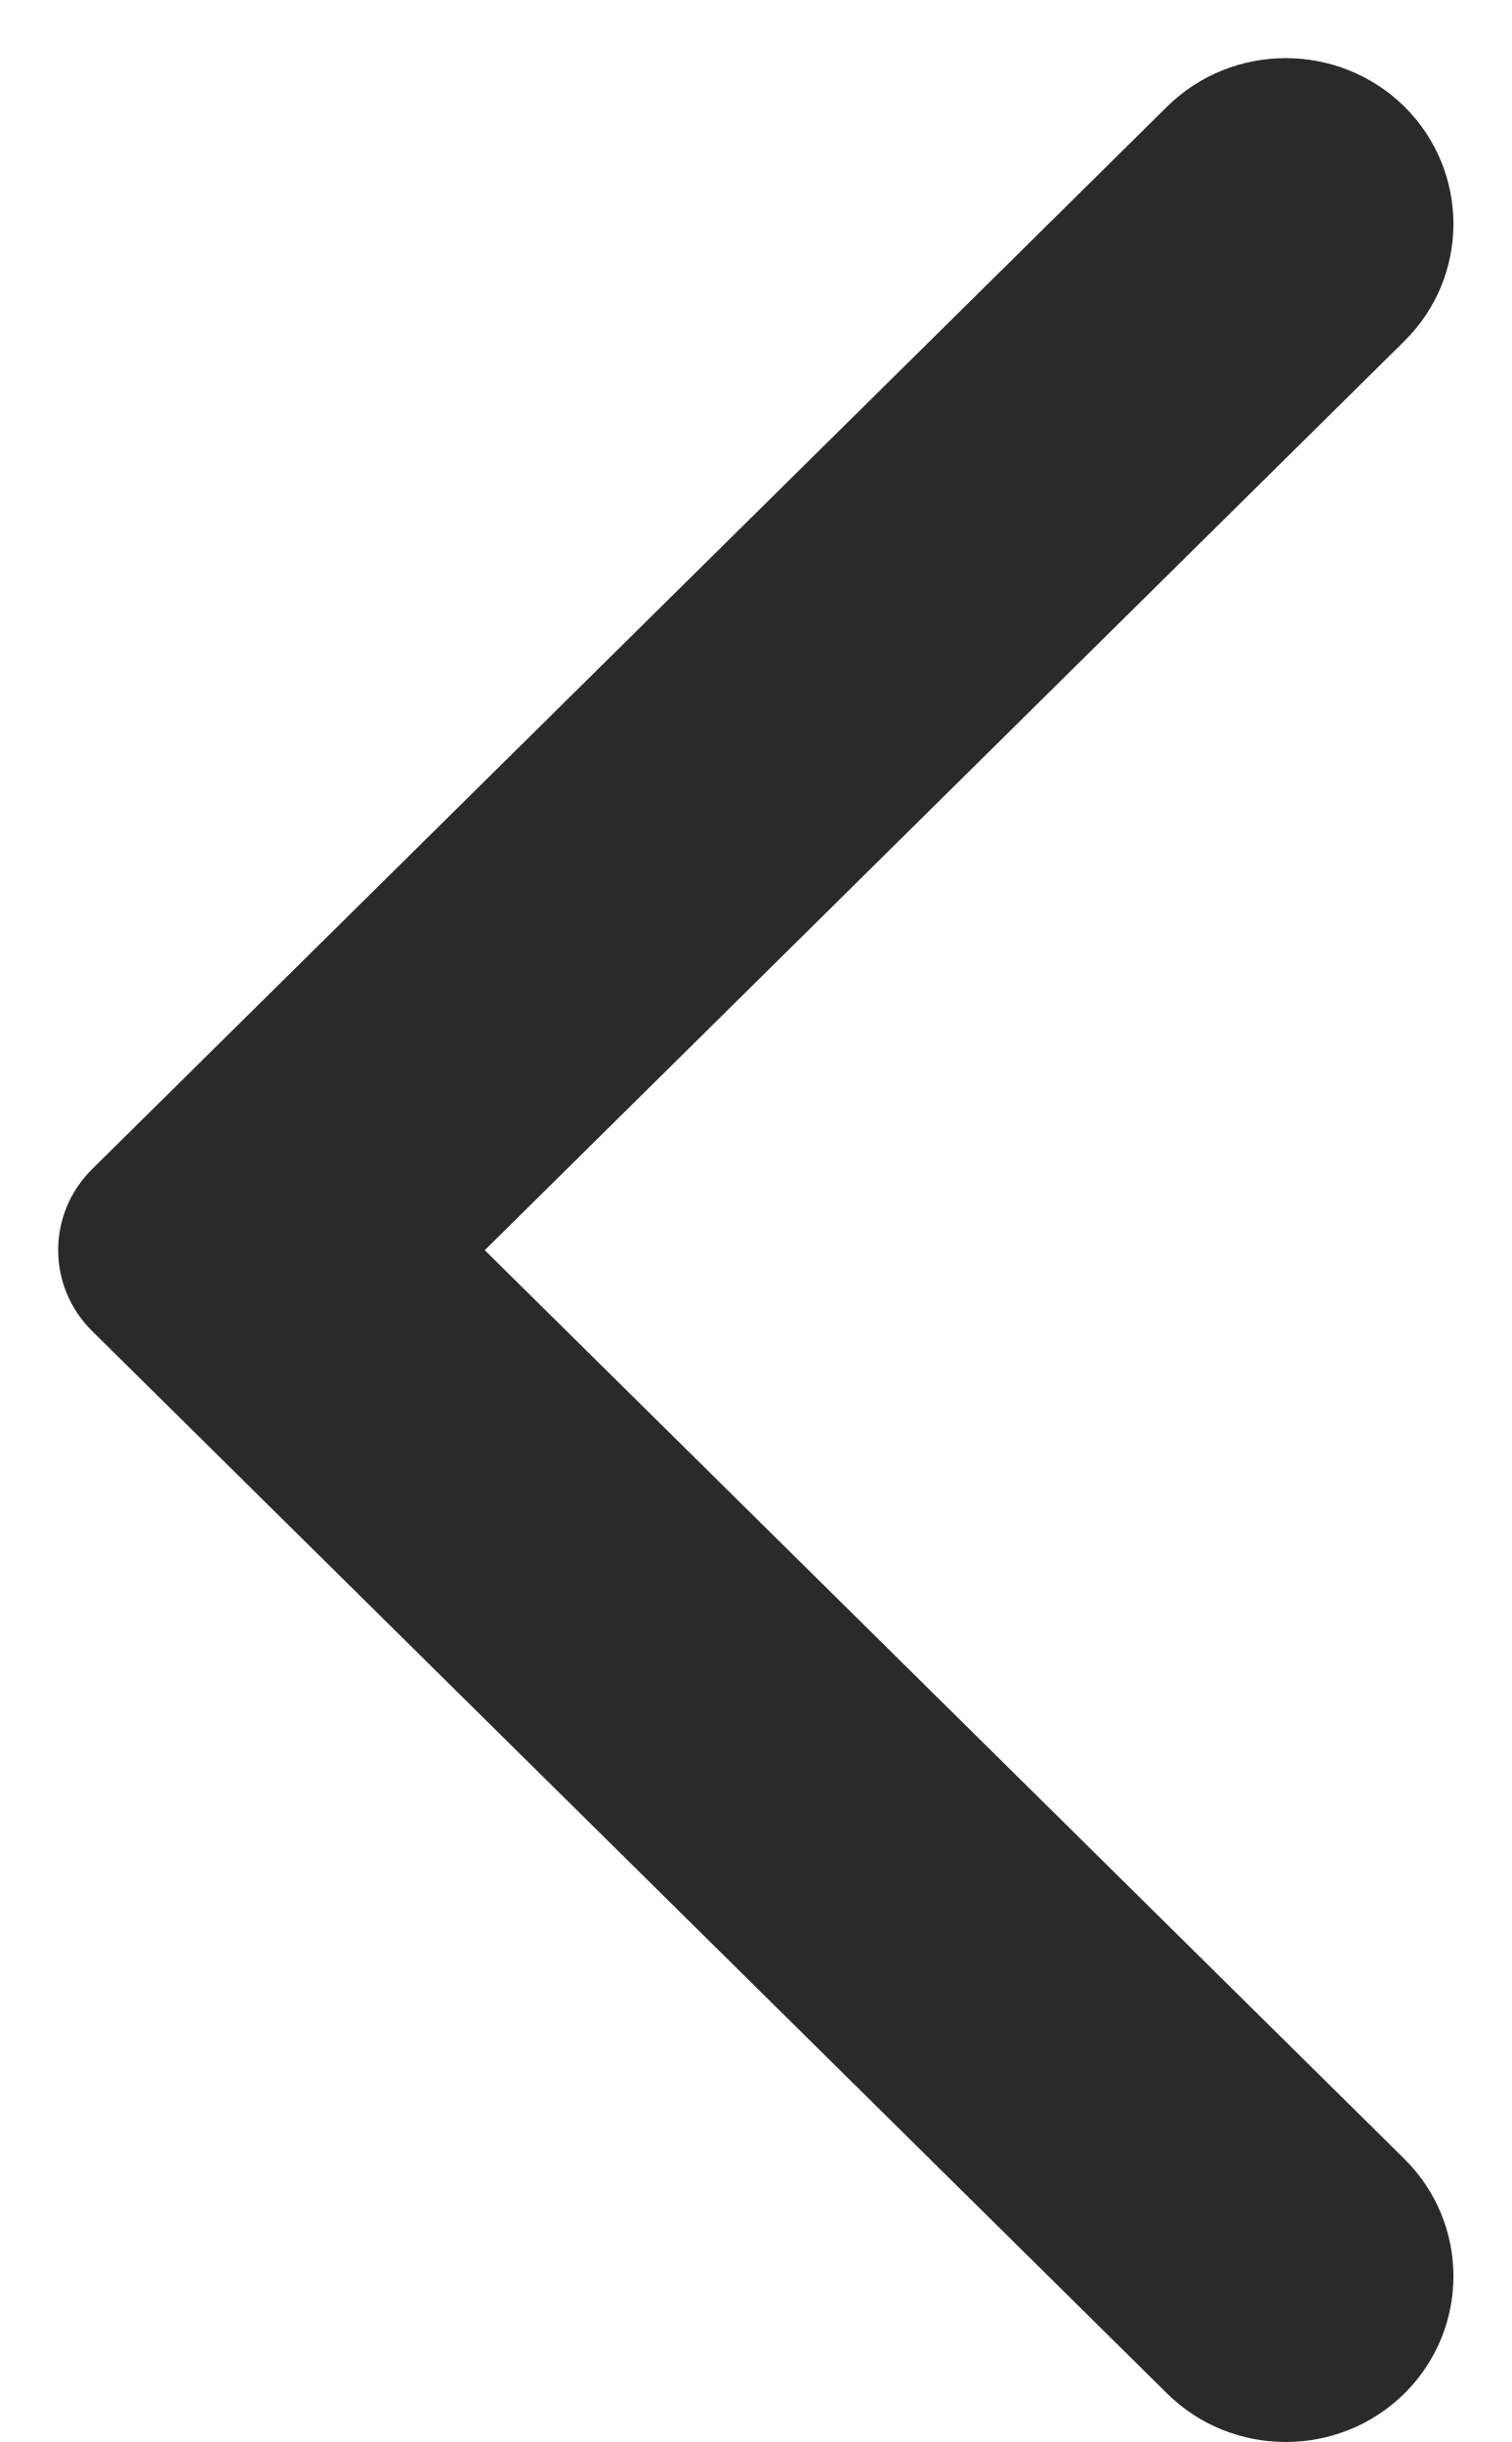
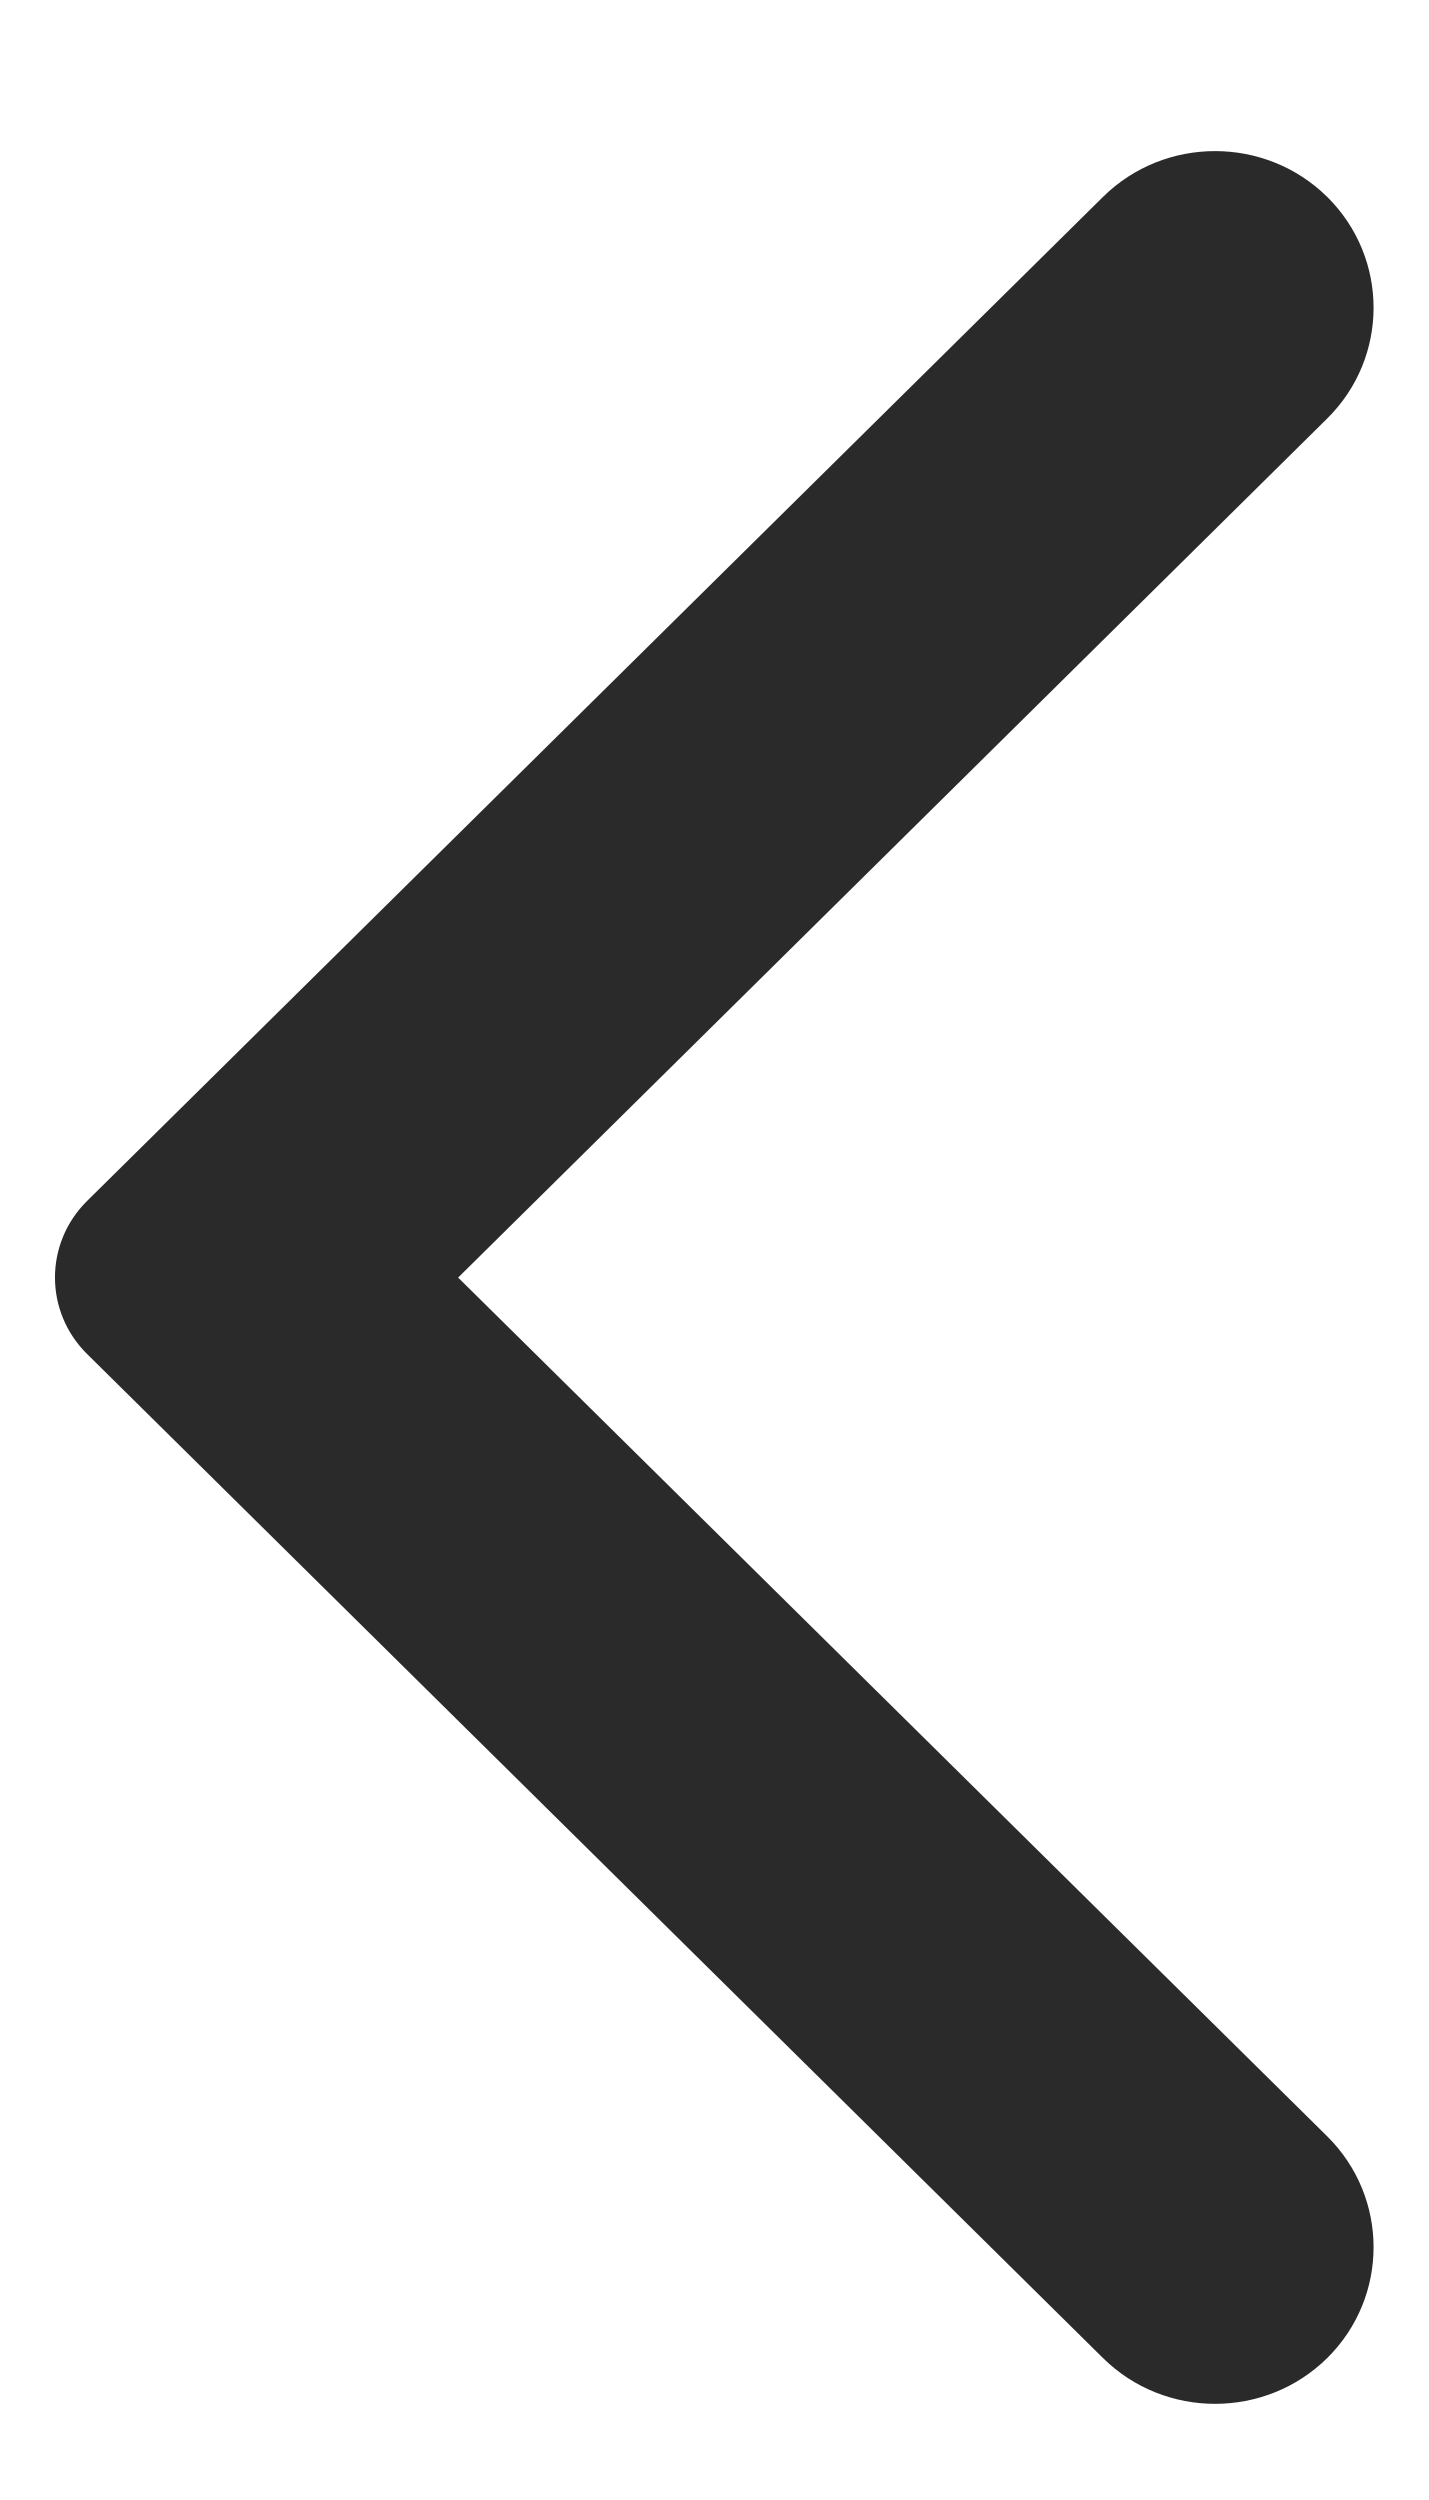
- <svg xmlns="http://www.w3.org/2000/svg" width="13" height="21" viewBox="0 0 13 21" fill="none">
+ <svg xmlns="http://www.w3.org/2000/svg" width="8" height="14" viewBox="0 0 13 21" fill="none">
  <path fill-rule="evenodd" clip-rule="evenodd" d="M10.037 20.583L0.792 11.446C0.403 11.061 0.403 10.44 0.792 10.054L10.037 0.917C10.6 0.361 11.514 0.361 12.078 0.917C12.64 1.474 12.64 2.377 12.078 2.933L4.169 10.751L12.078 18.566C12.64 19.123 12.64 20.026 12.078 20.583C11.514 21.139 10.6 21.139 10.037 20.583Z" fill="#2A2A2A" />
</svg>
